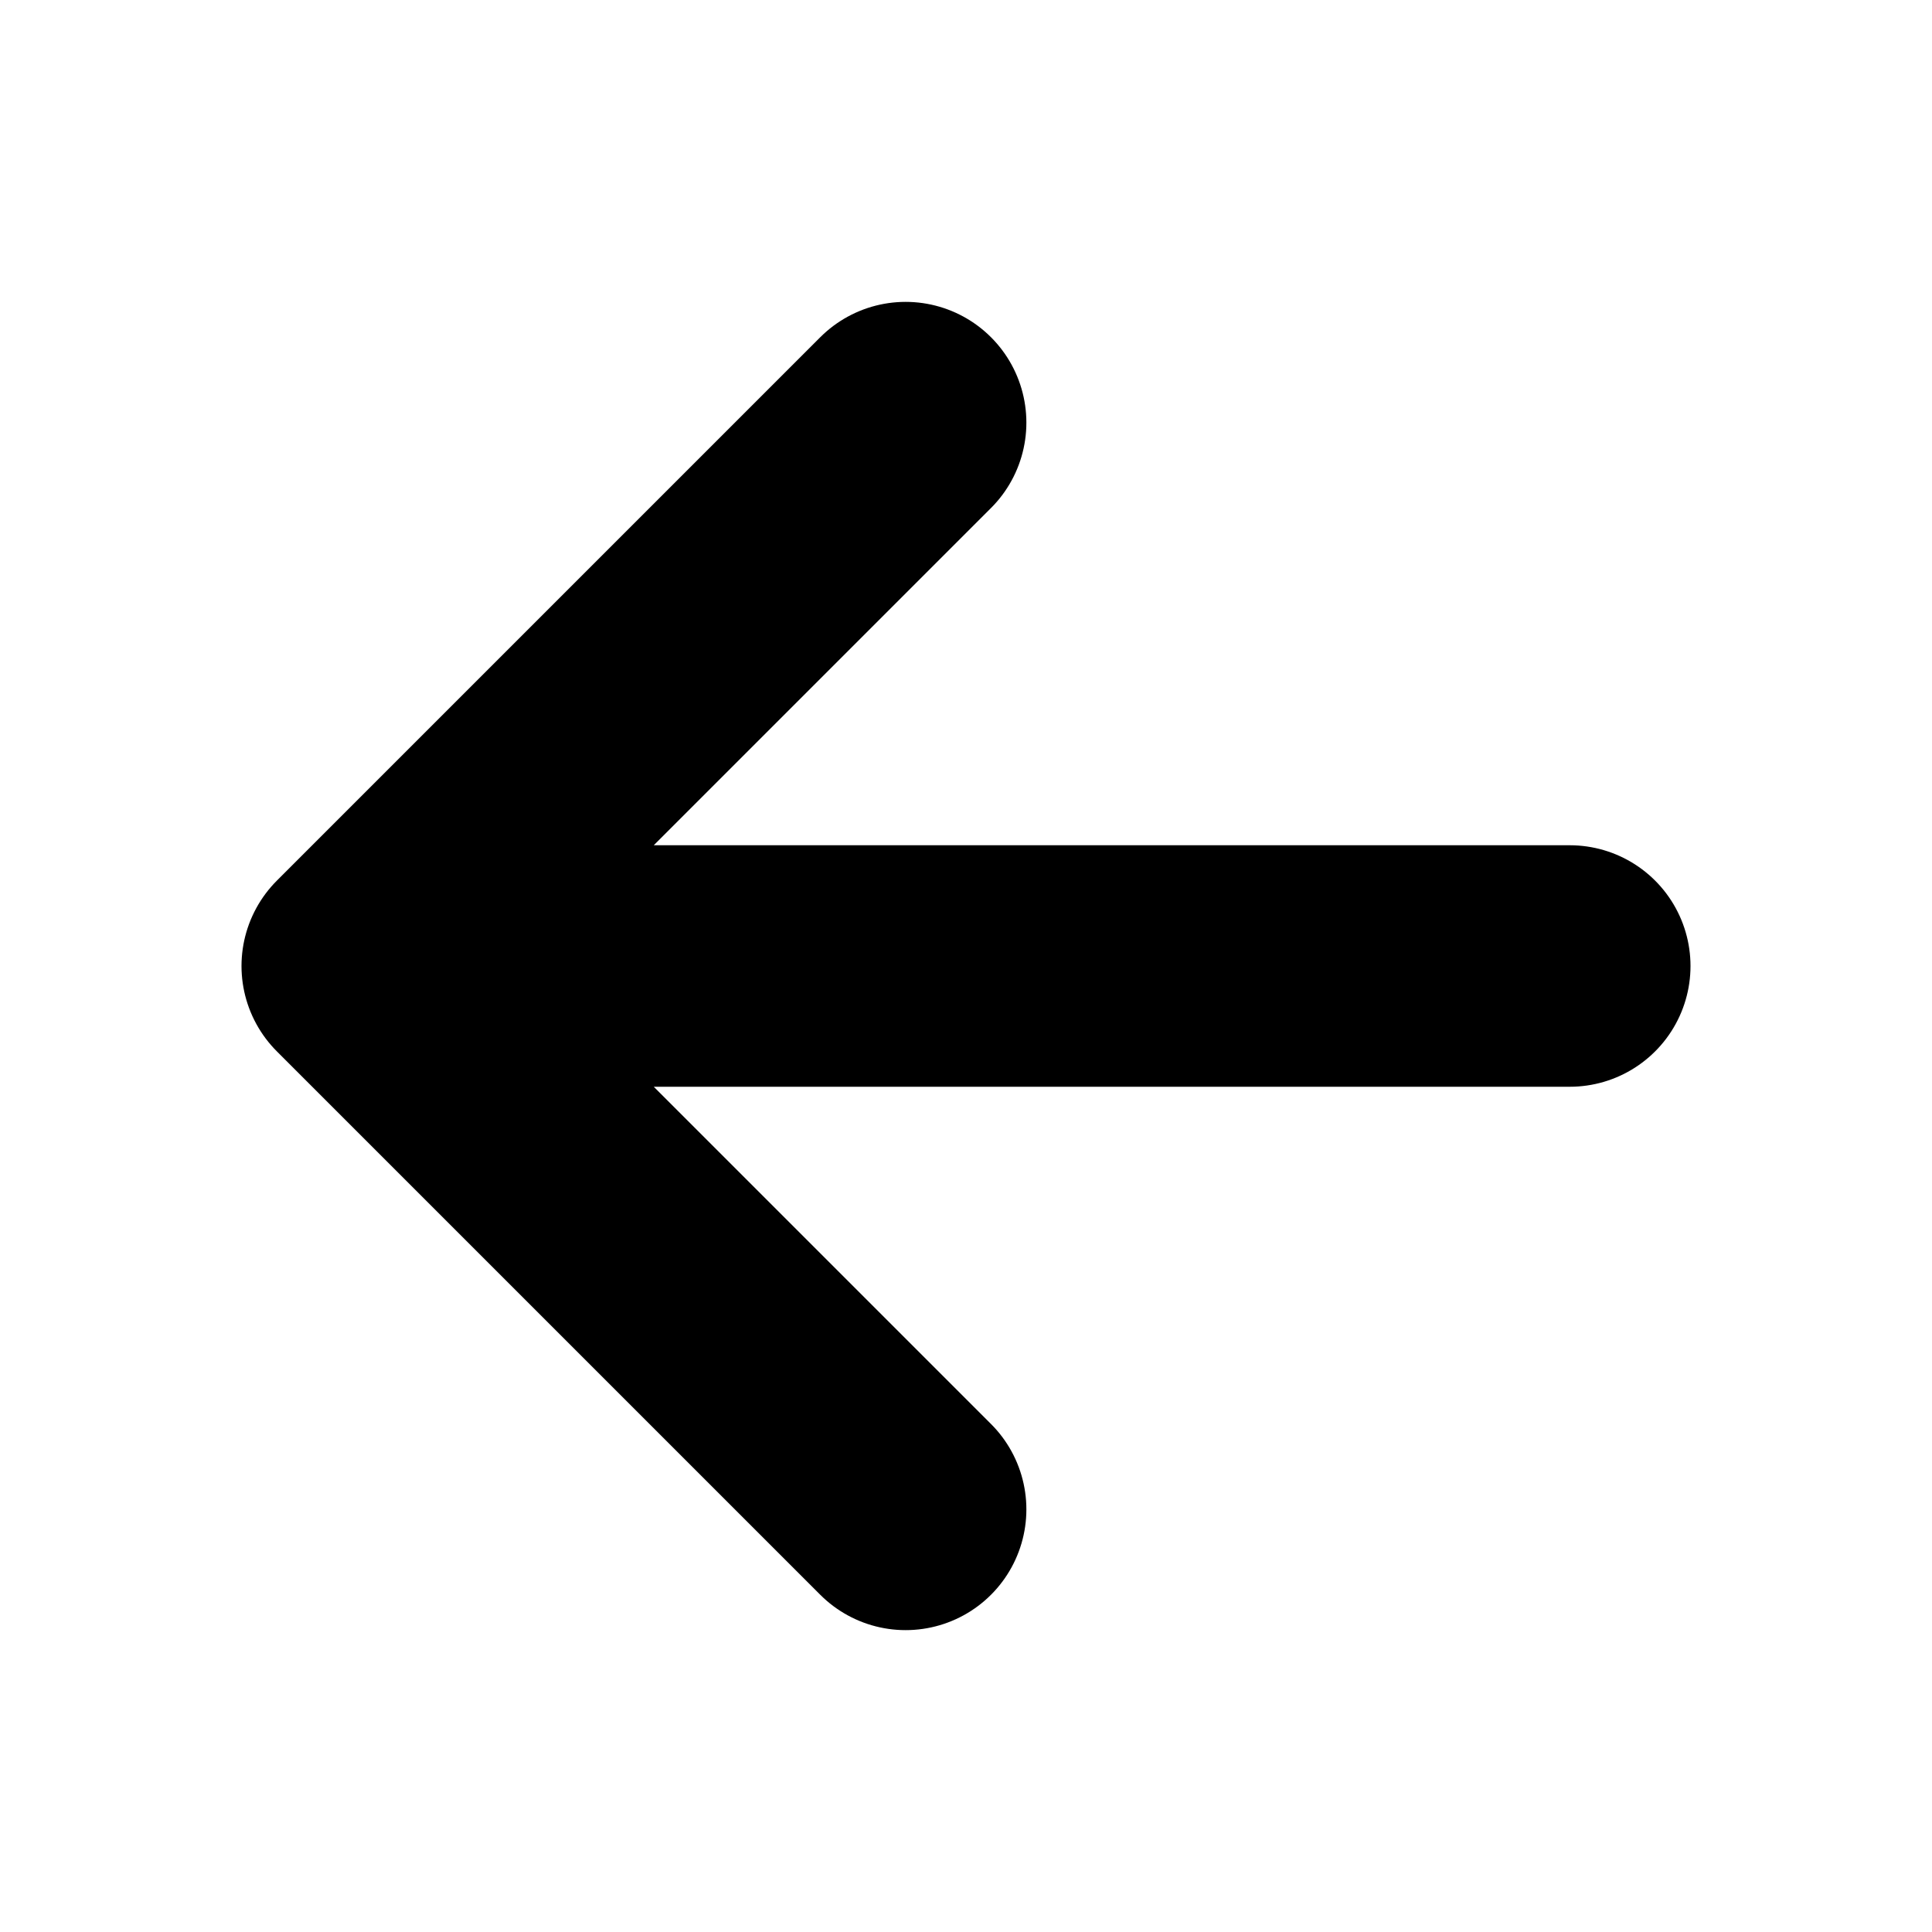
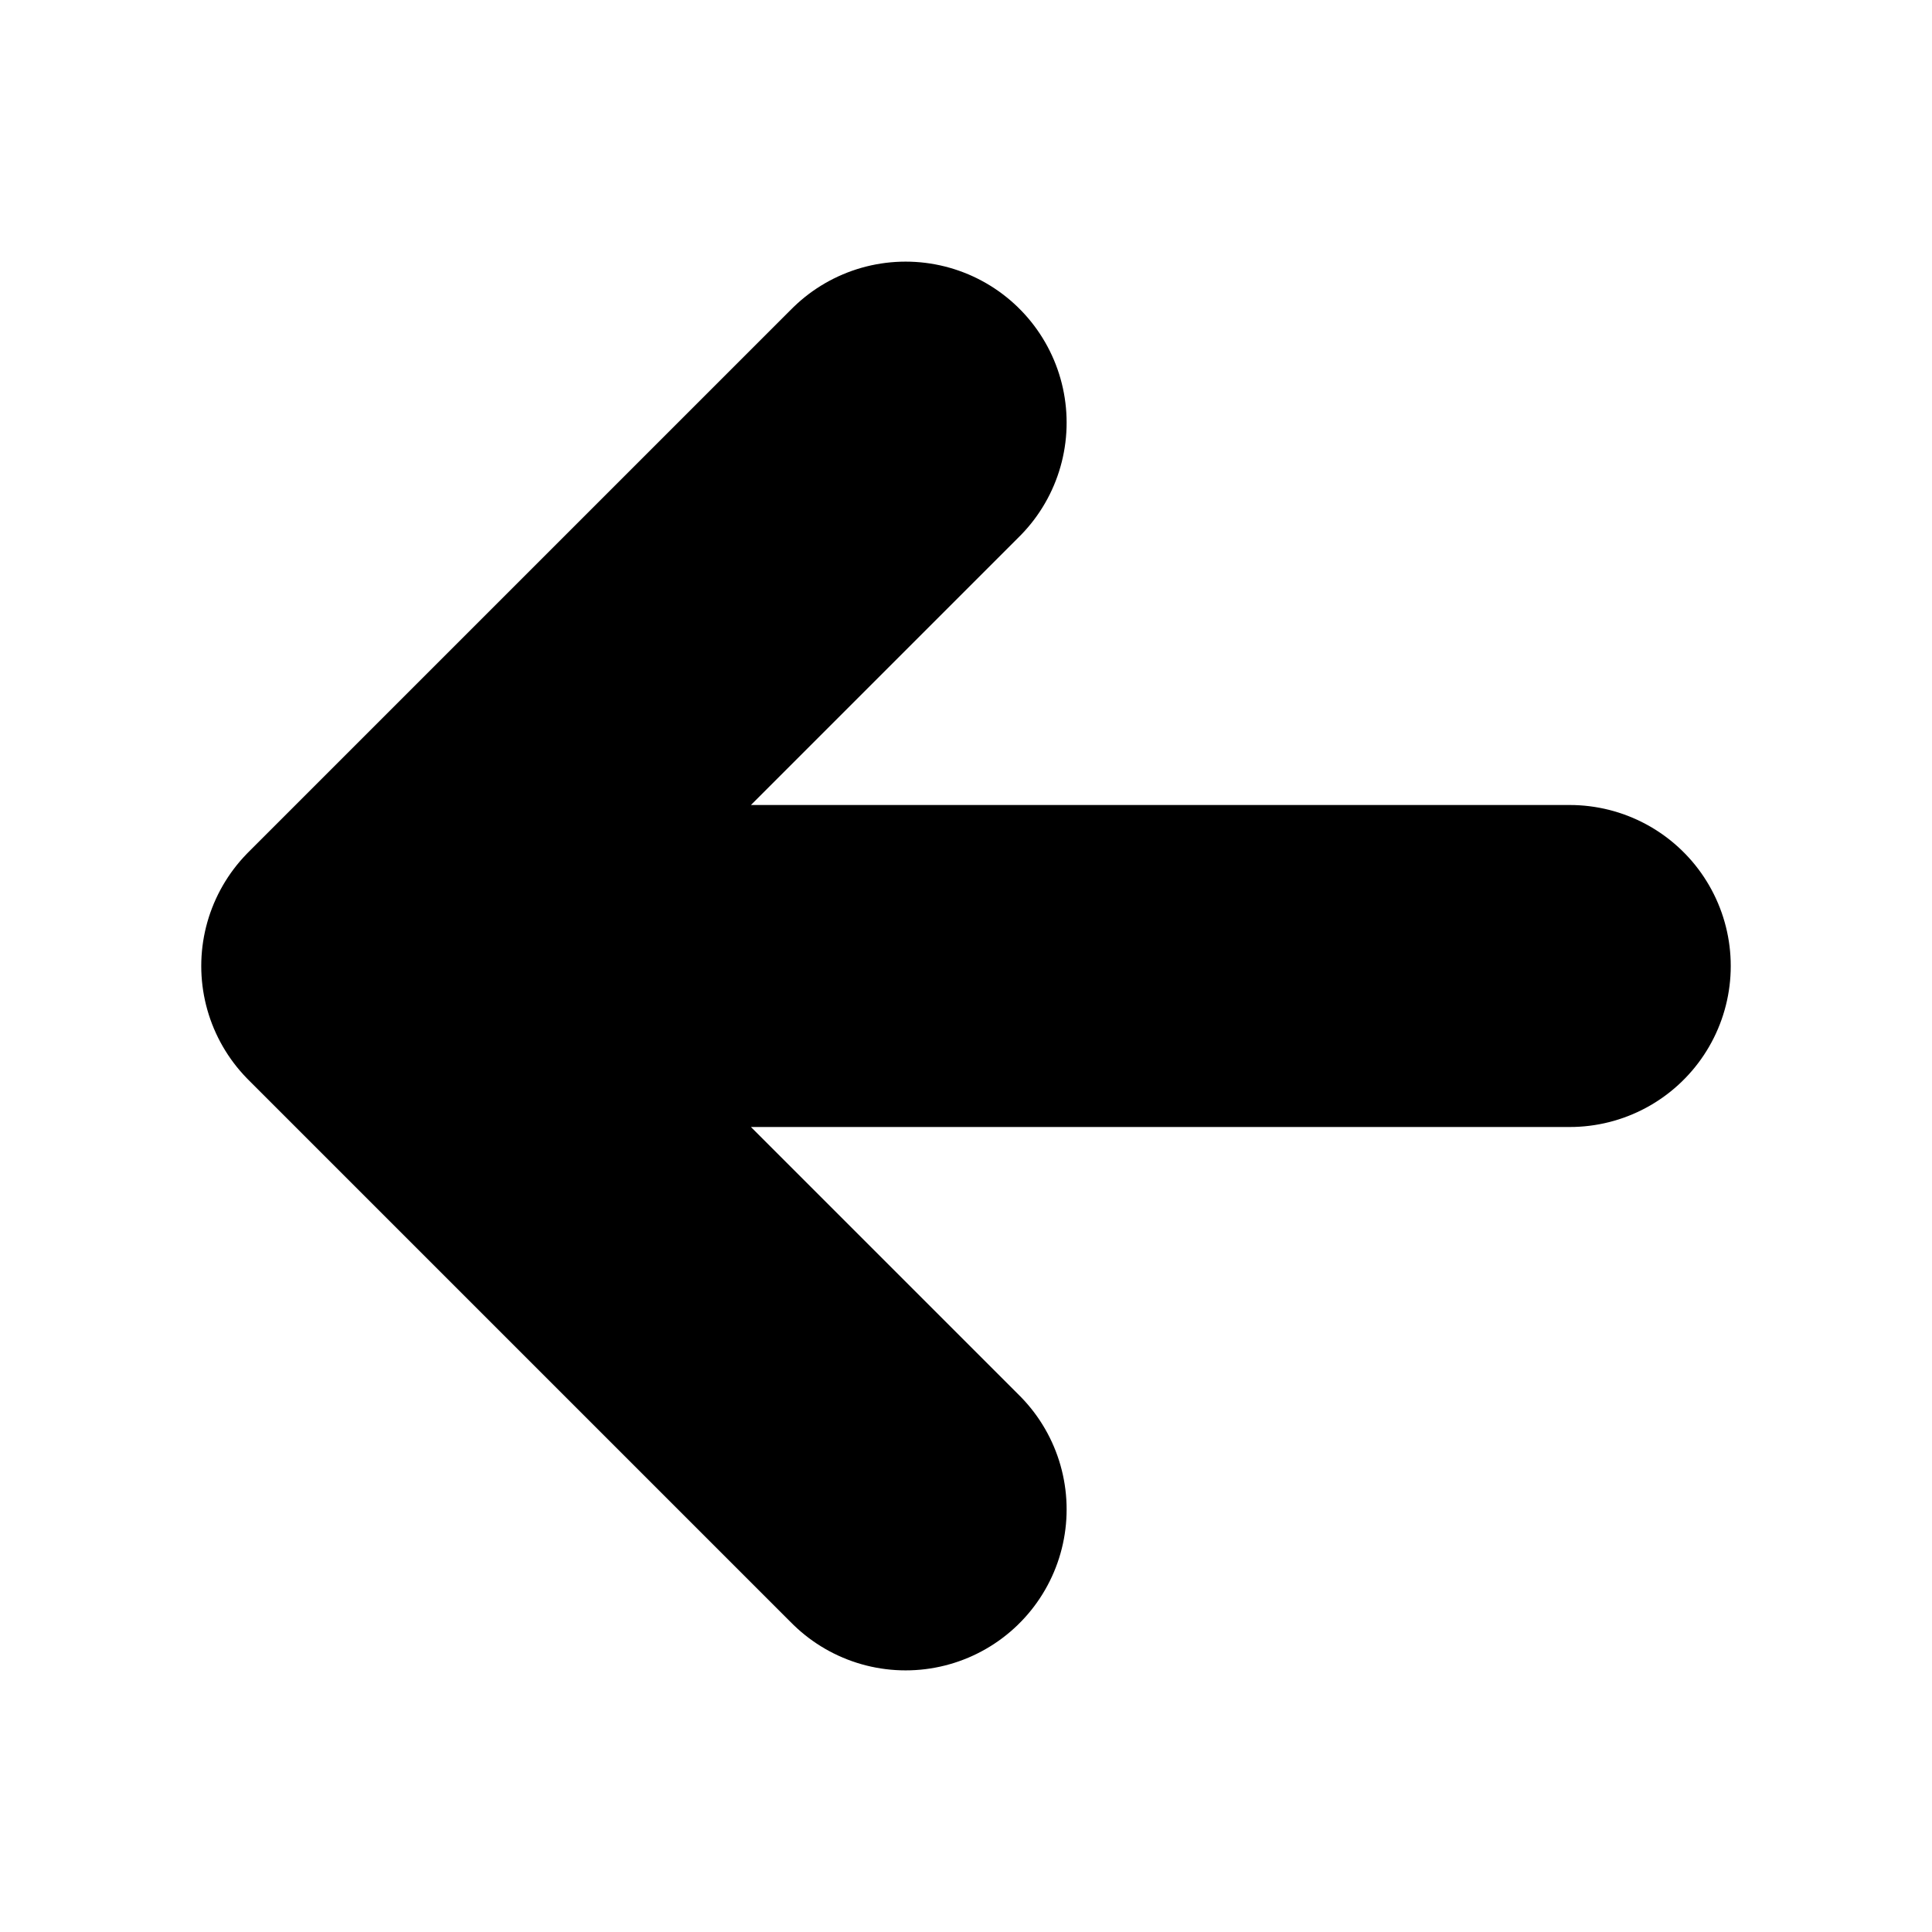
- <svg xmlns="http://www.w3.org/2000/svg" viewBox="0 0 32 32" fill="none">
-   <path d="M26 16H6M6 16L15 25M6 16L15 7" stroke="currentColor" stroke-width="4" stroke-linecap="round" stroke-linejoin="round" />
+ <svg xmlns="http://www.w3.org/2000/svg" viewBox="0 0 24 24" fill="none">
+   <path d="M19.5 12H4.5M4.5 12L11.25 18.75M4.5 12L11.25 5.25" stroke="currentColor" stroke-width="4" stroke-linecap="round" stroke-linejoin="round" />
</svg>
